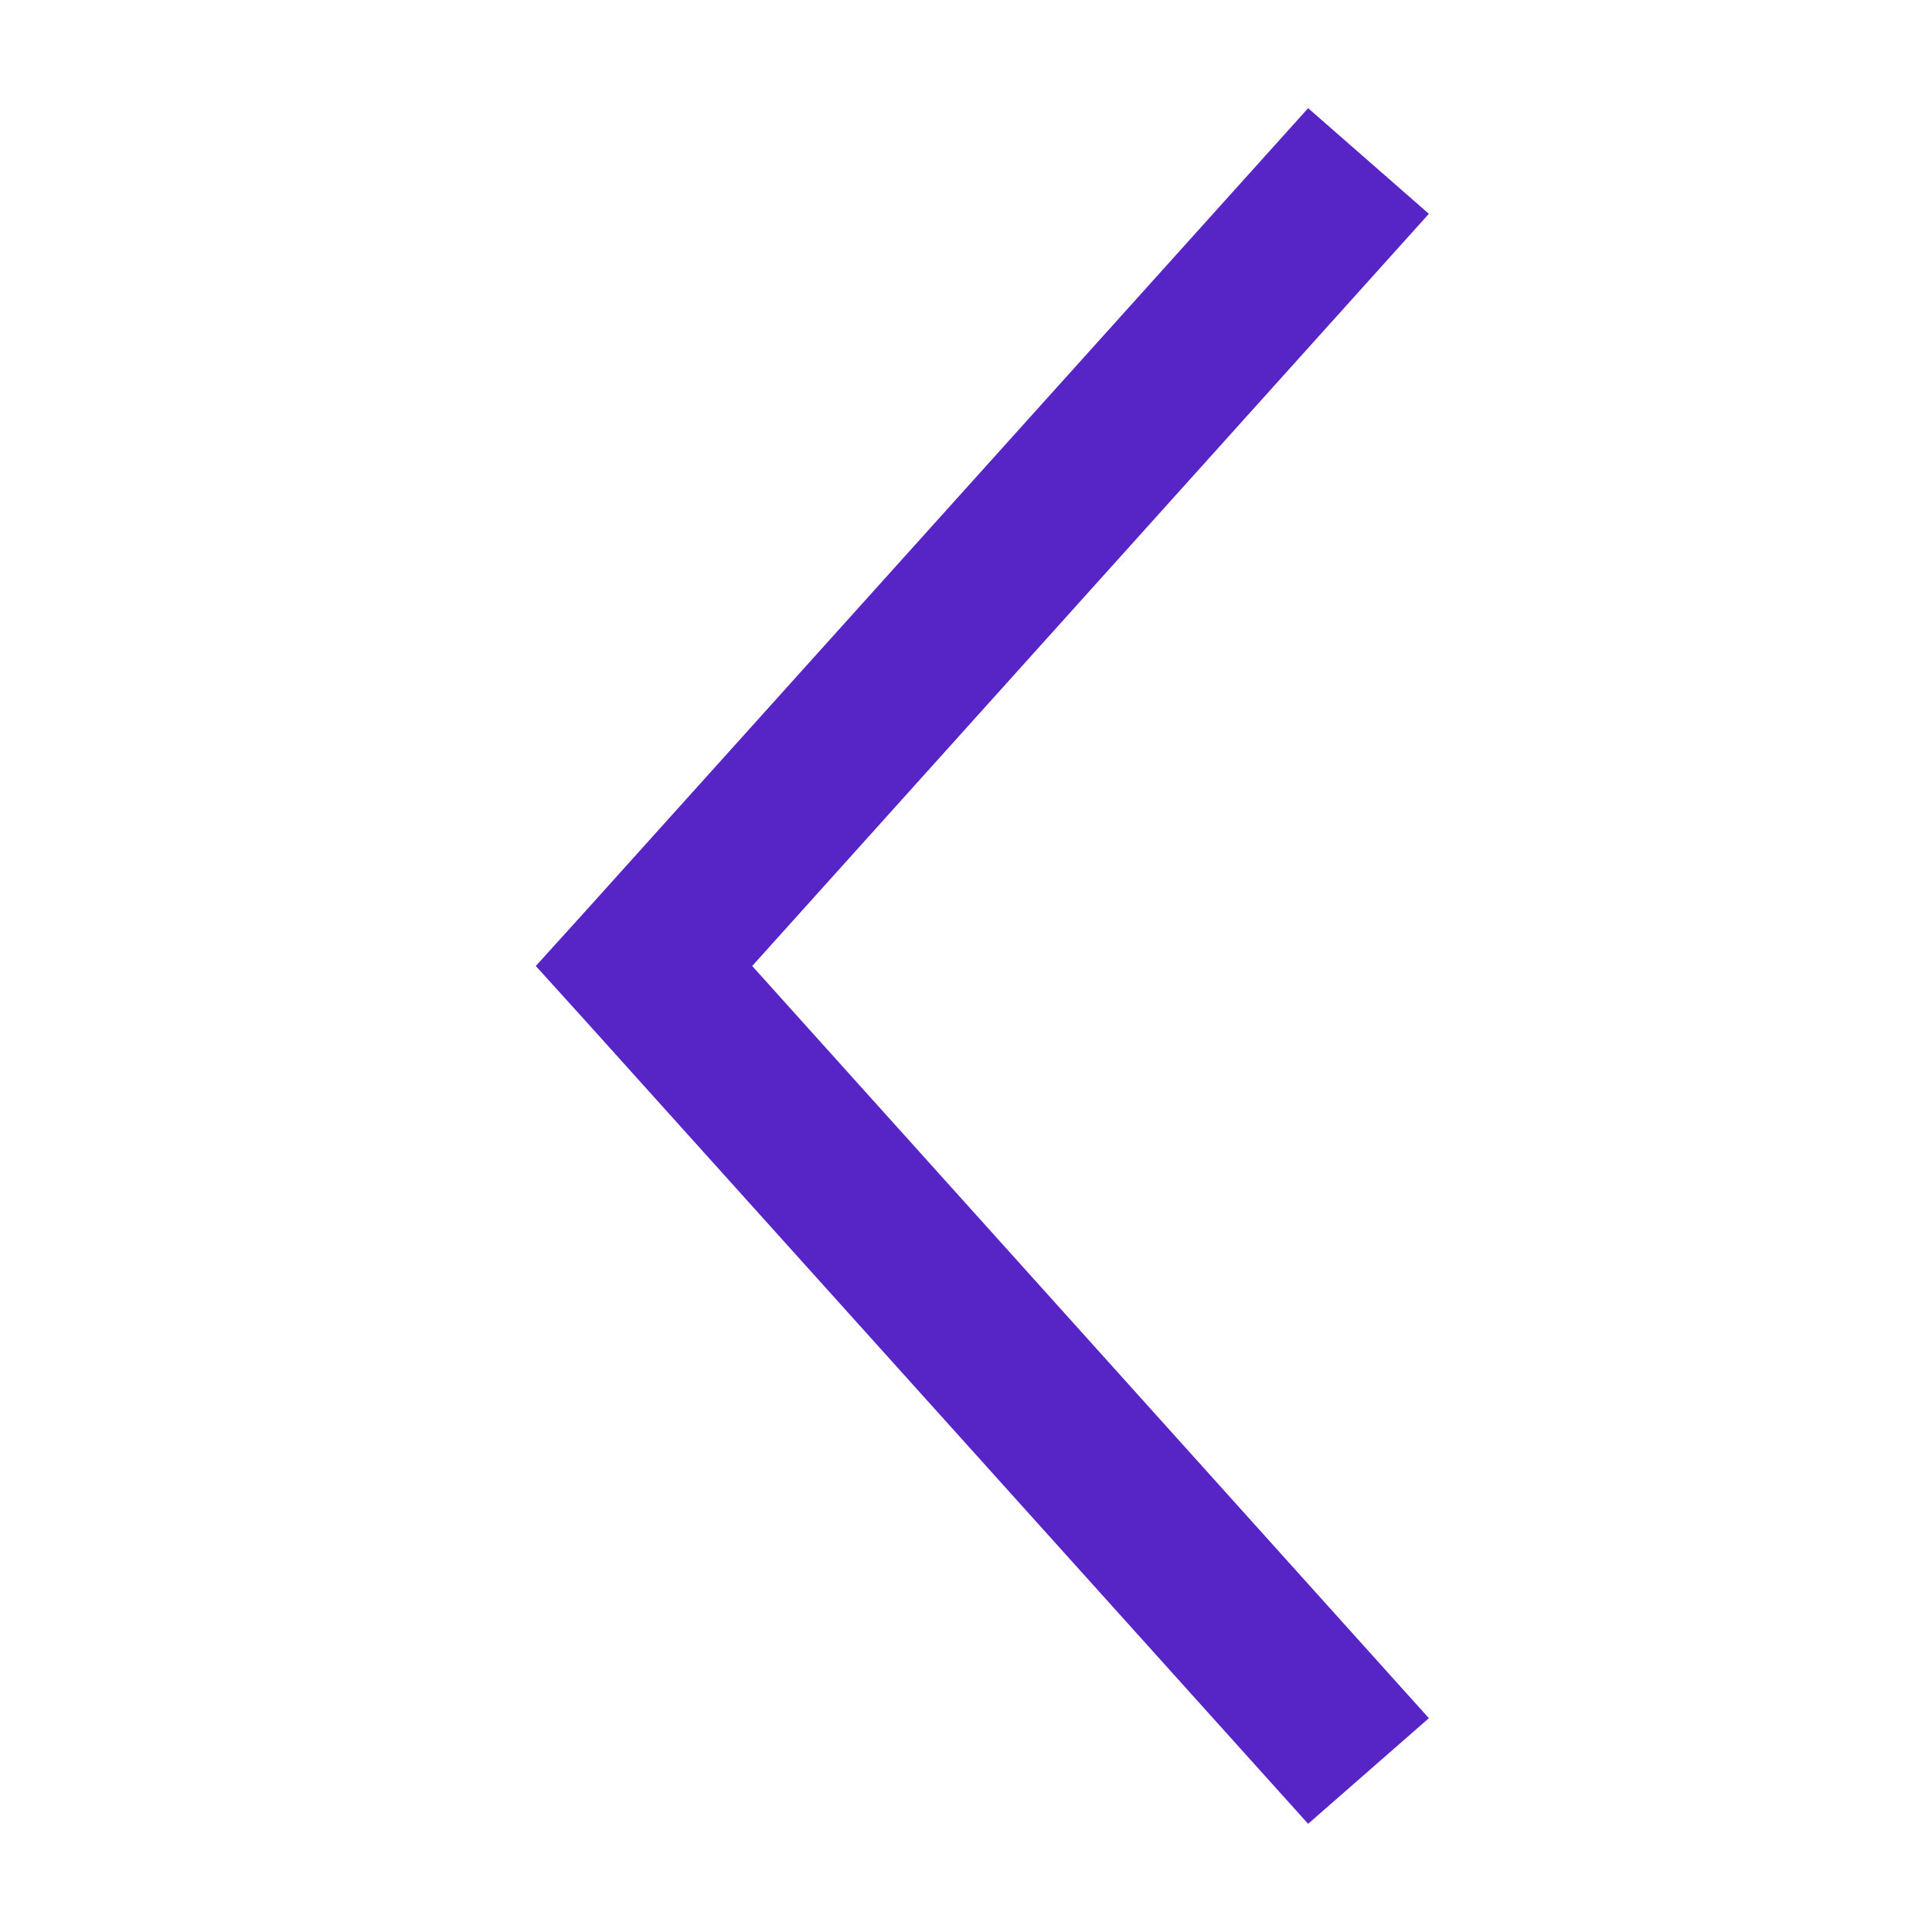
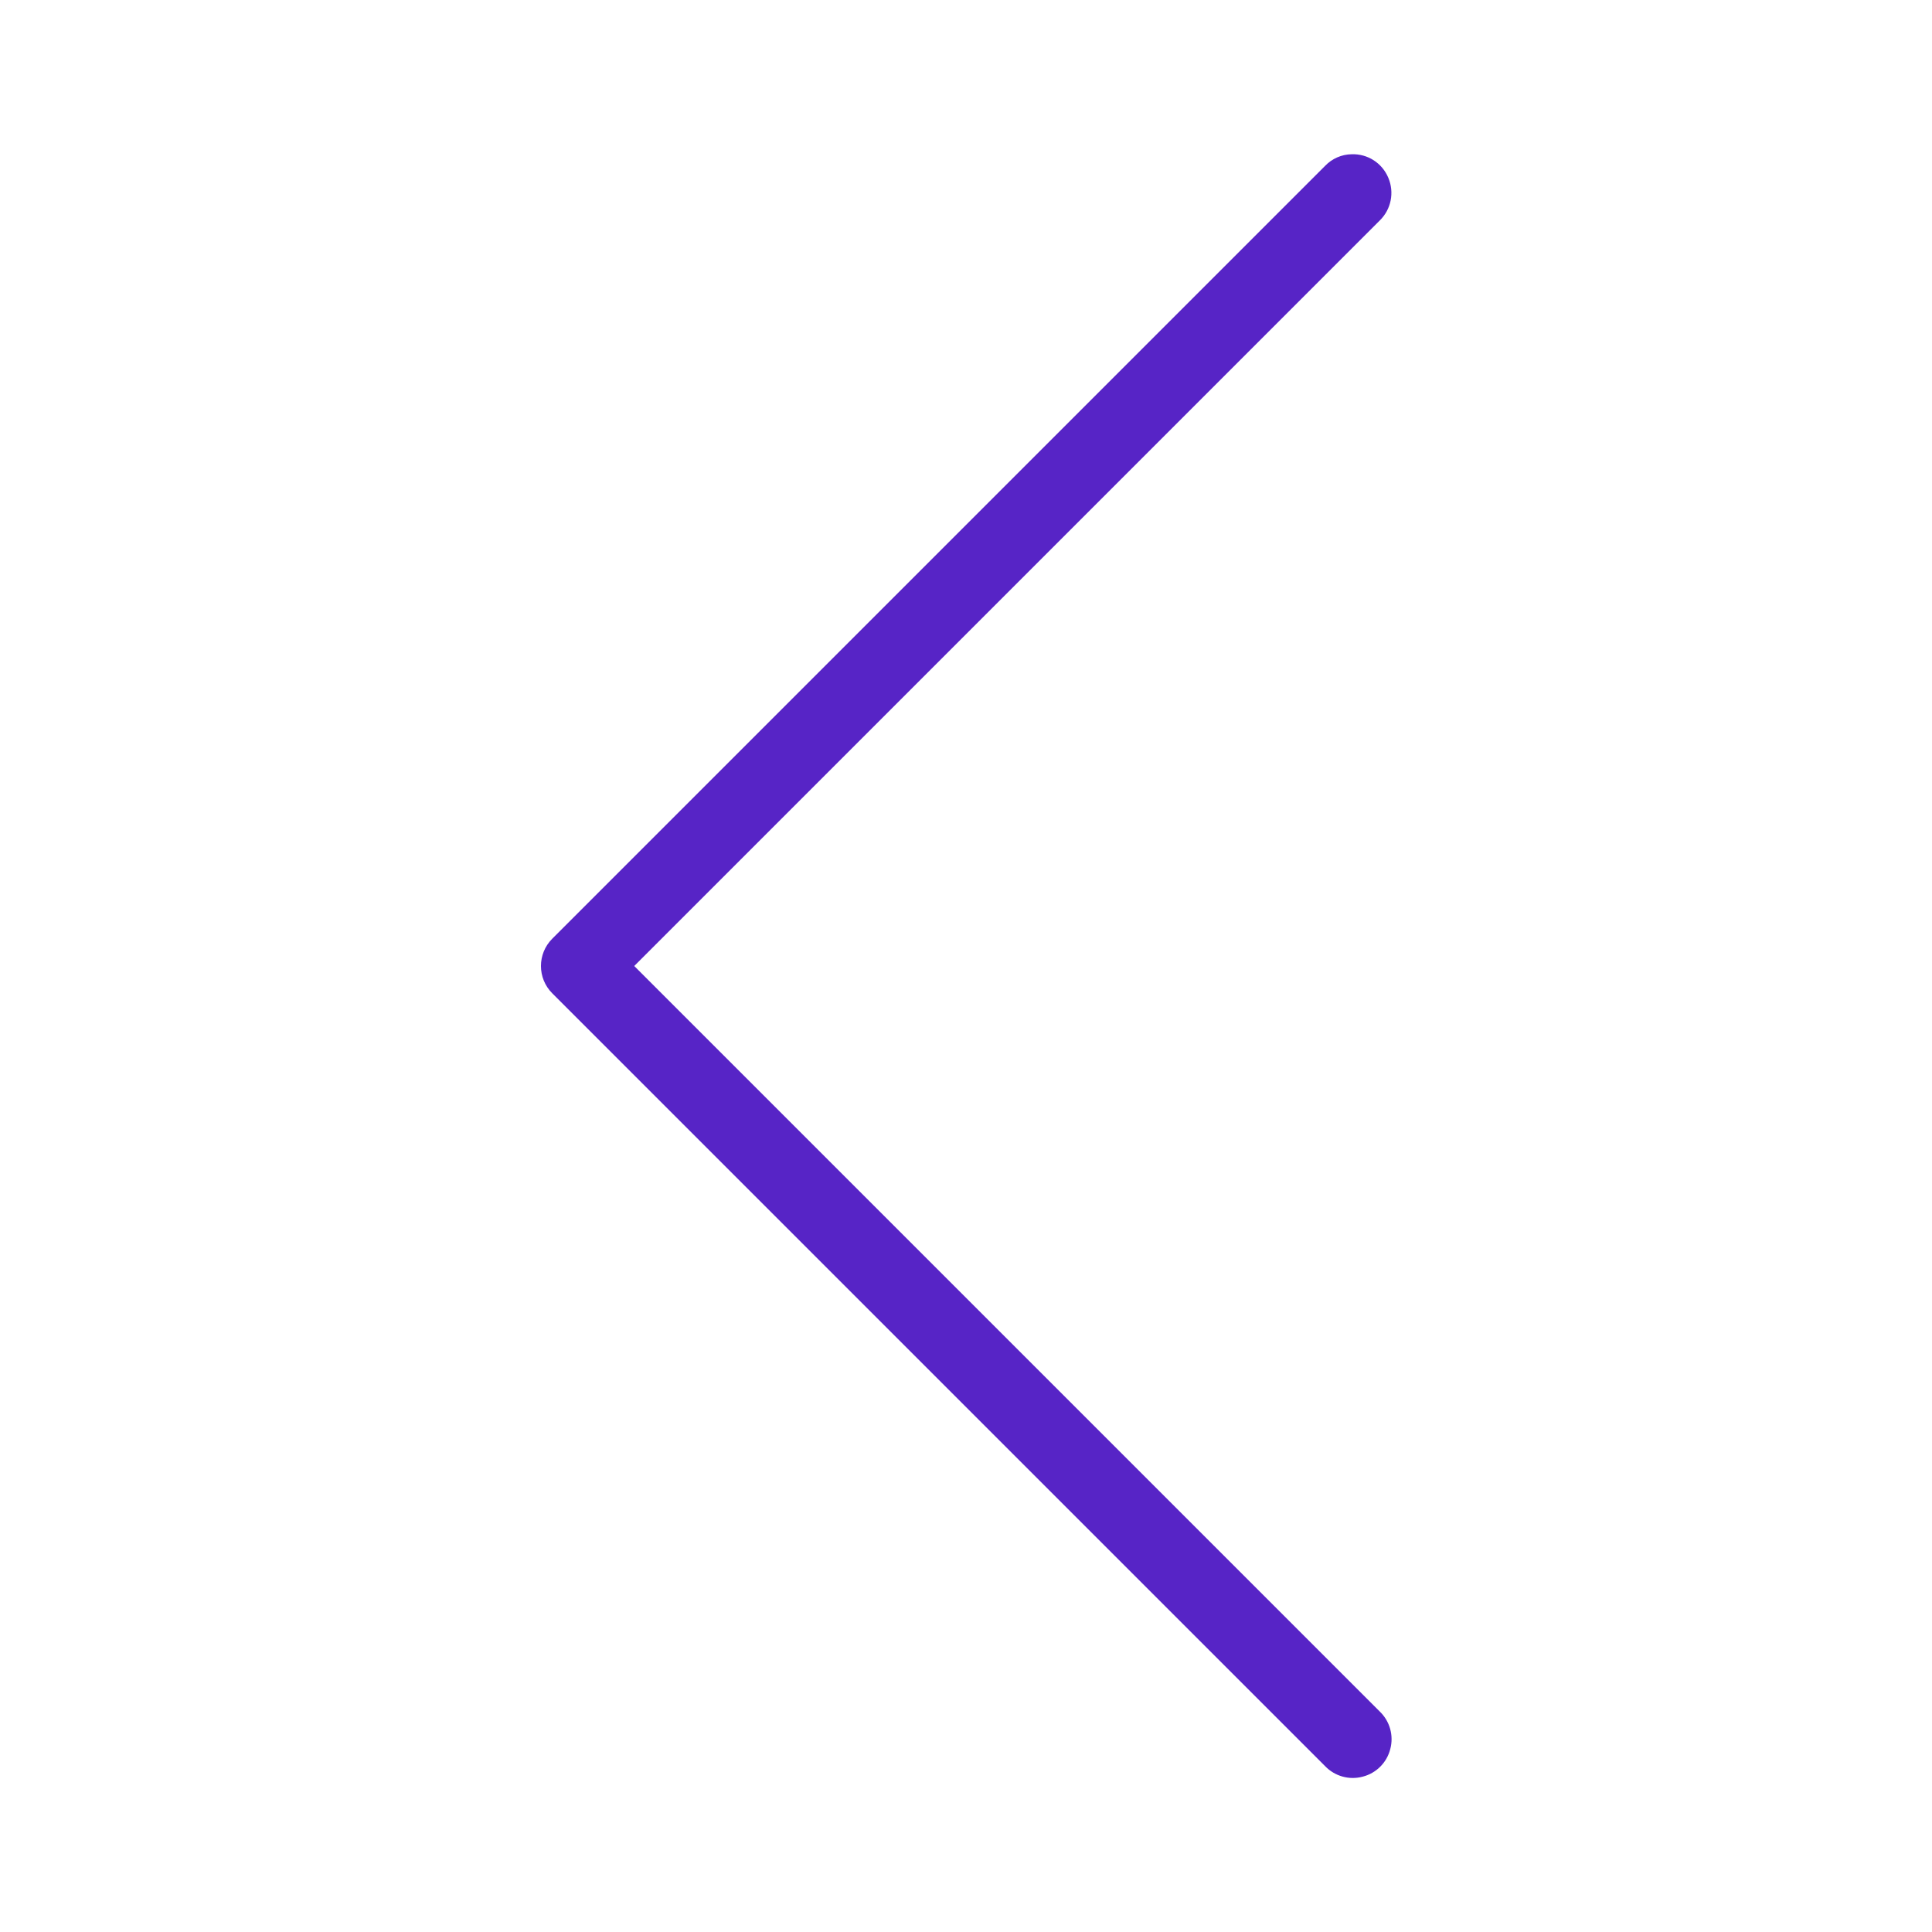
- <svg xmlns="http://www.w3.org/2000/svg" width="24pt" height="24pt" viewBox="0 0 24 24" version="1.1">
-   <g id="surface2594030">
-     <path style=" stroke:none;fill-rule:nonzero;fill:rgb(34.118%,14.118%,77.647%);fill-opacity:1;" d="M 16.25 1.344 L 7.25 11.344 L 6.656 12 L 7.25 12.656 L 16.25 22.656 L 17.75 21.344 L 9.344 12 L 17.75 2.656 Z M 16.25 1.344 " />
-   </g>
+ <svg xmlns="http://www.w3.org/2000/svg" fill="#5724C6" viewBox="0 0 50 50" width="50px" height="50px">
+   <path d="M 34.98 3.992 C 34.719 3.996 34.473 4.105 34.293 4.293 L 14.293 24.293 C 13.902 24.684 13.902 25.316 14.293 25.707 L 34.293 45.707 C 34.543 45.969 34.918 46.074 35.266 45.98 C 35.617 45.891 35.891 45.617 35.98 45.266 C 36.074 44.918 35.969 44.543 35.707 44.293 L 16.414 25 L 35.707 5.707 C 36.004 5.418 36.09 4.98 35.93 4.602 C 35.77 4.219 35.395 3.977 34.98 3.992 Z" />
</svg>
